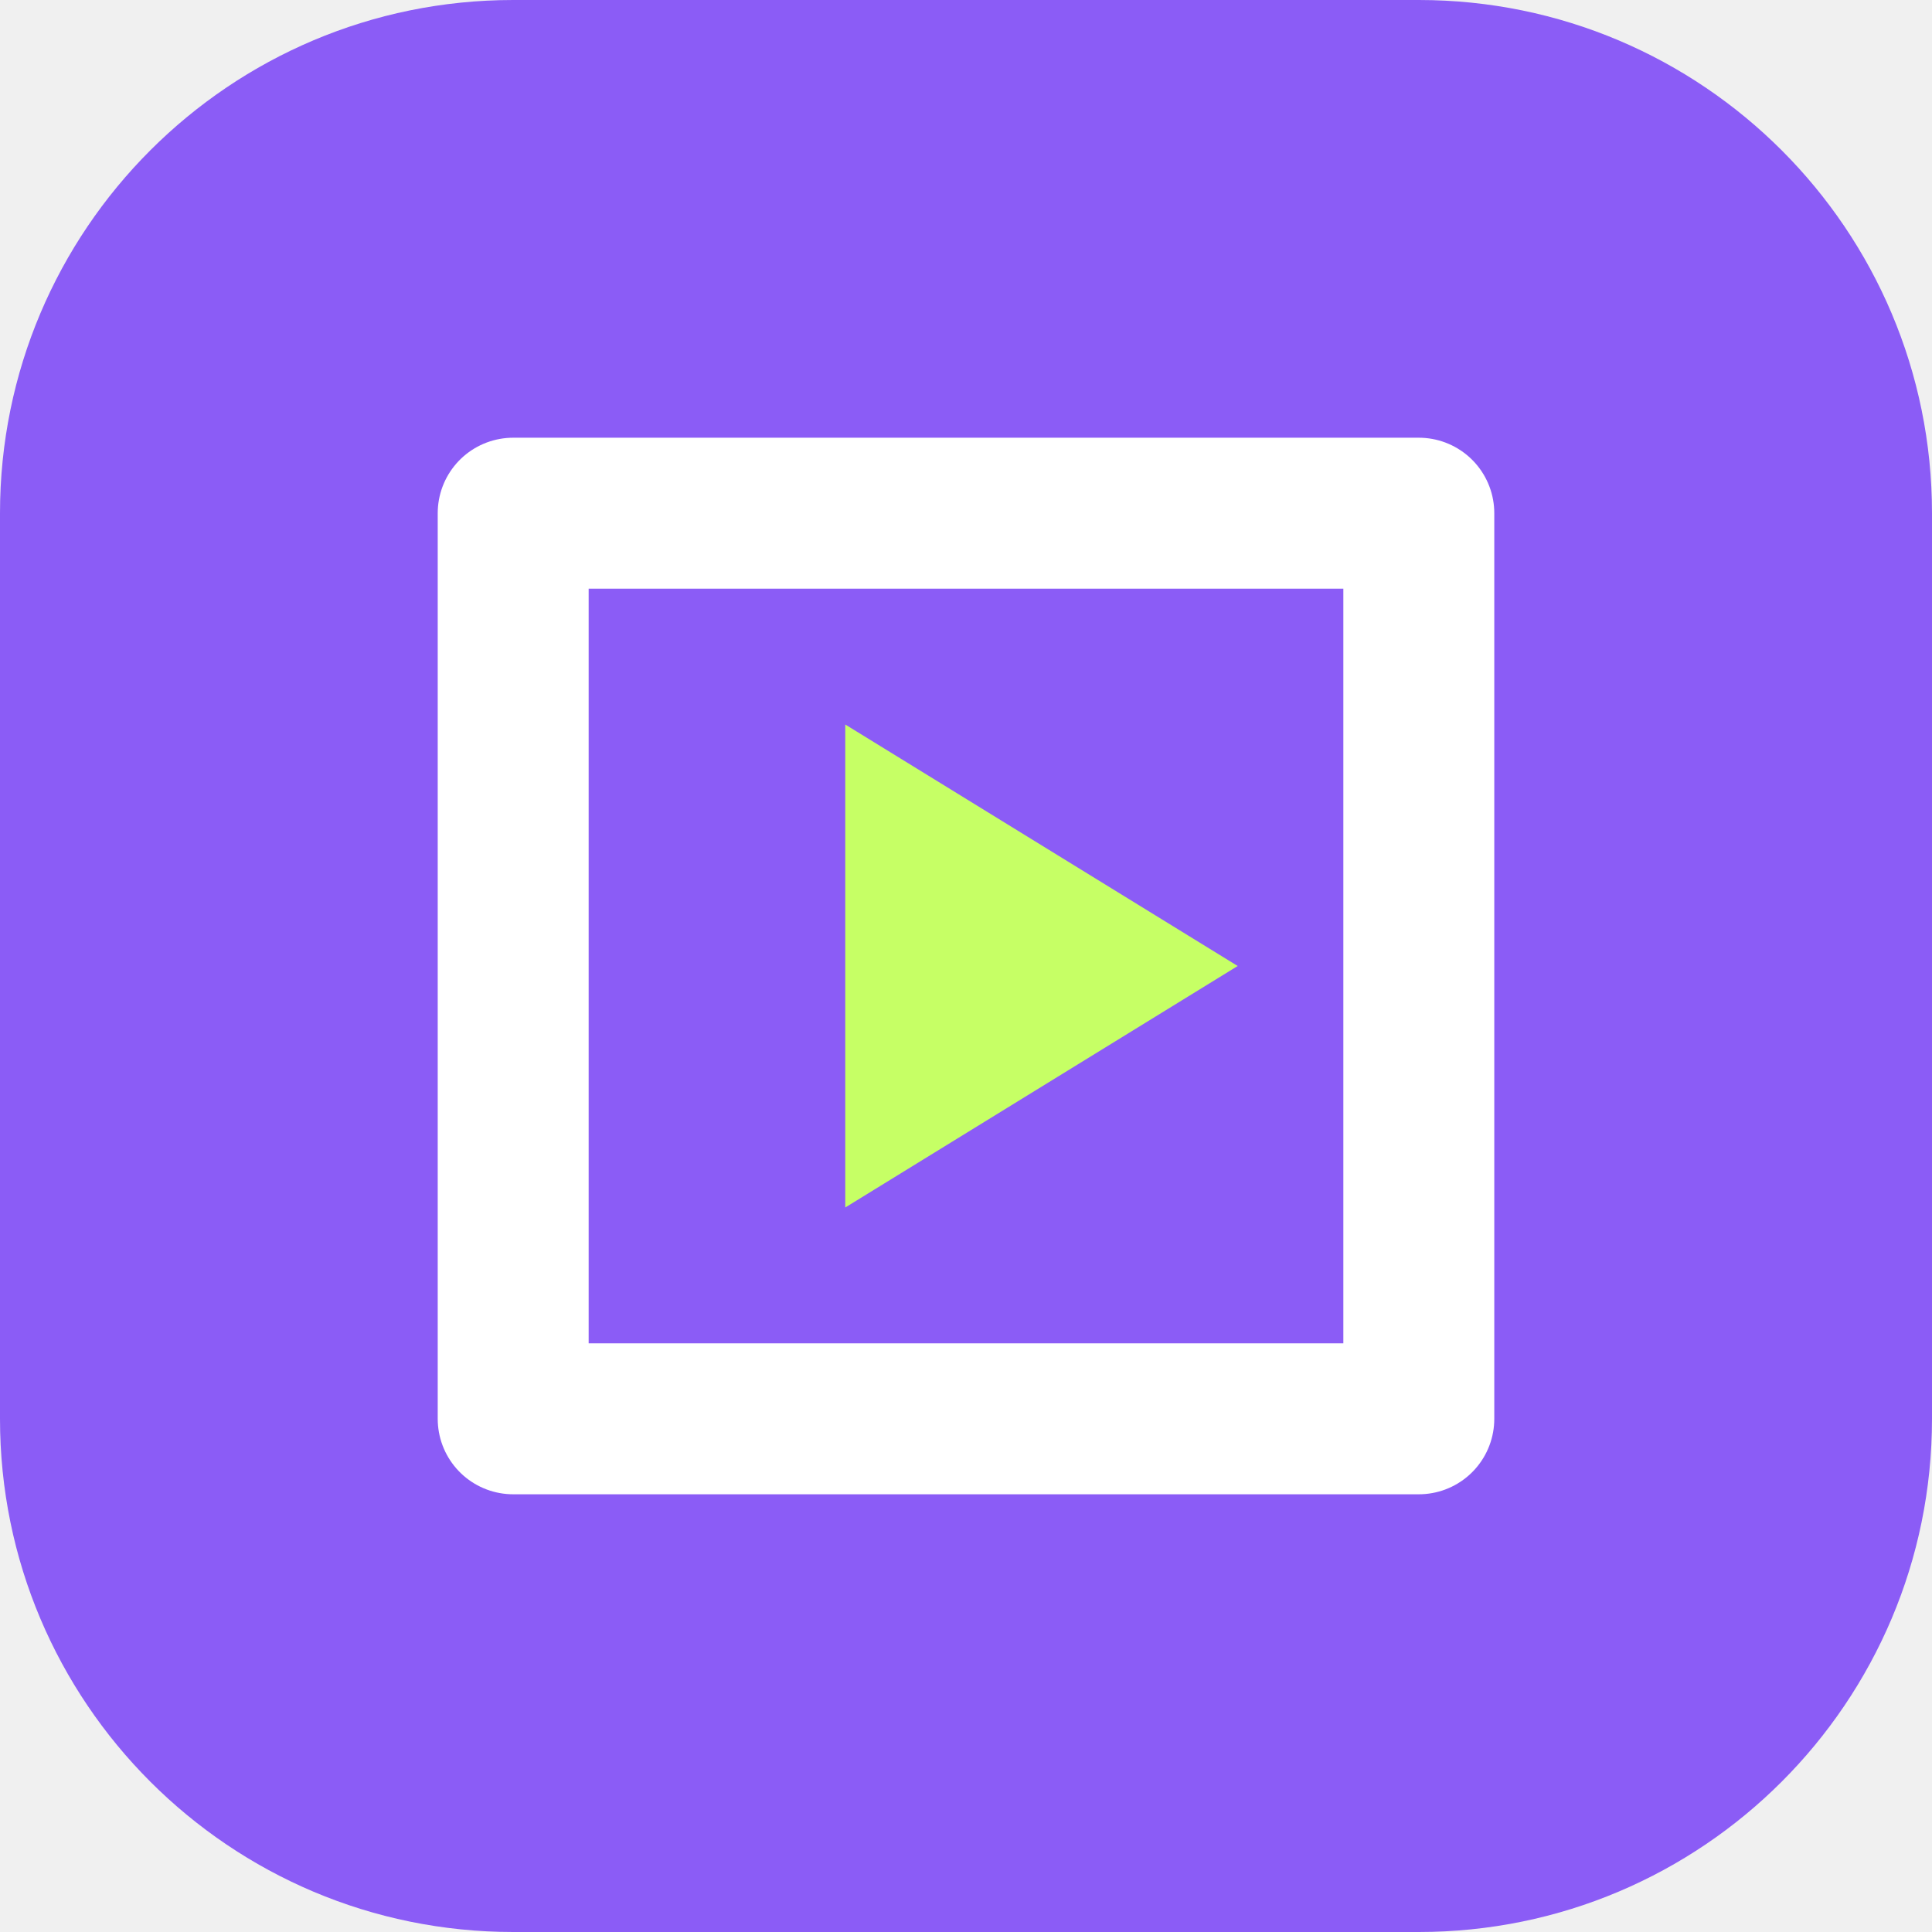
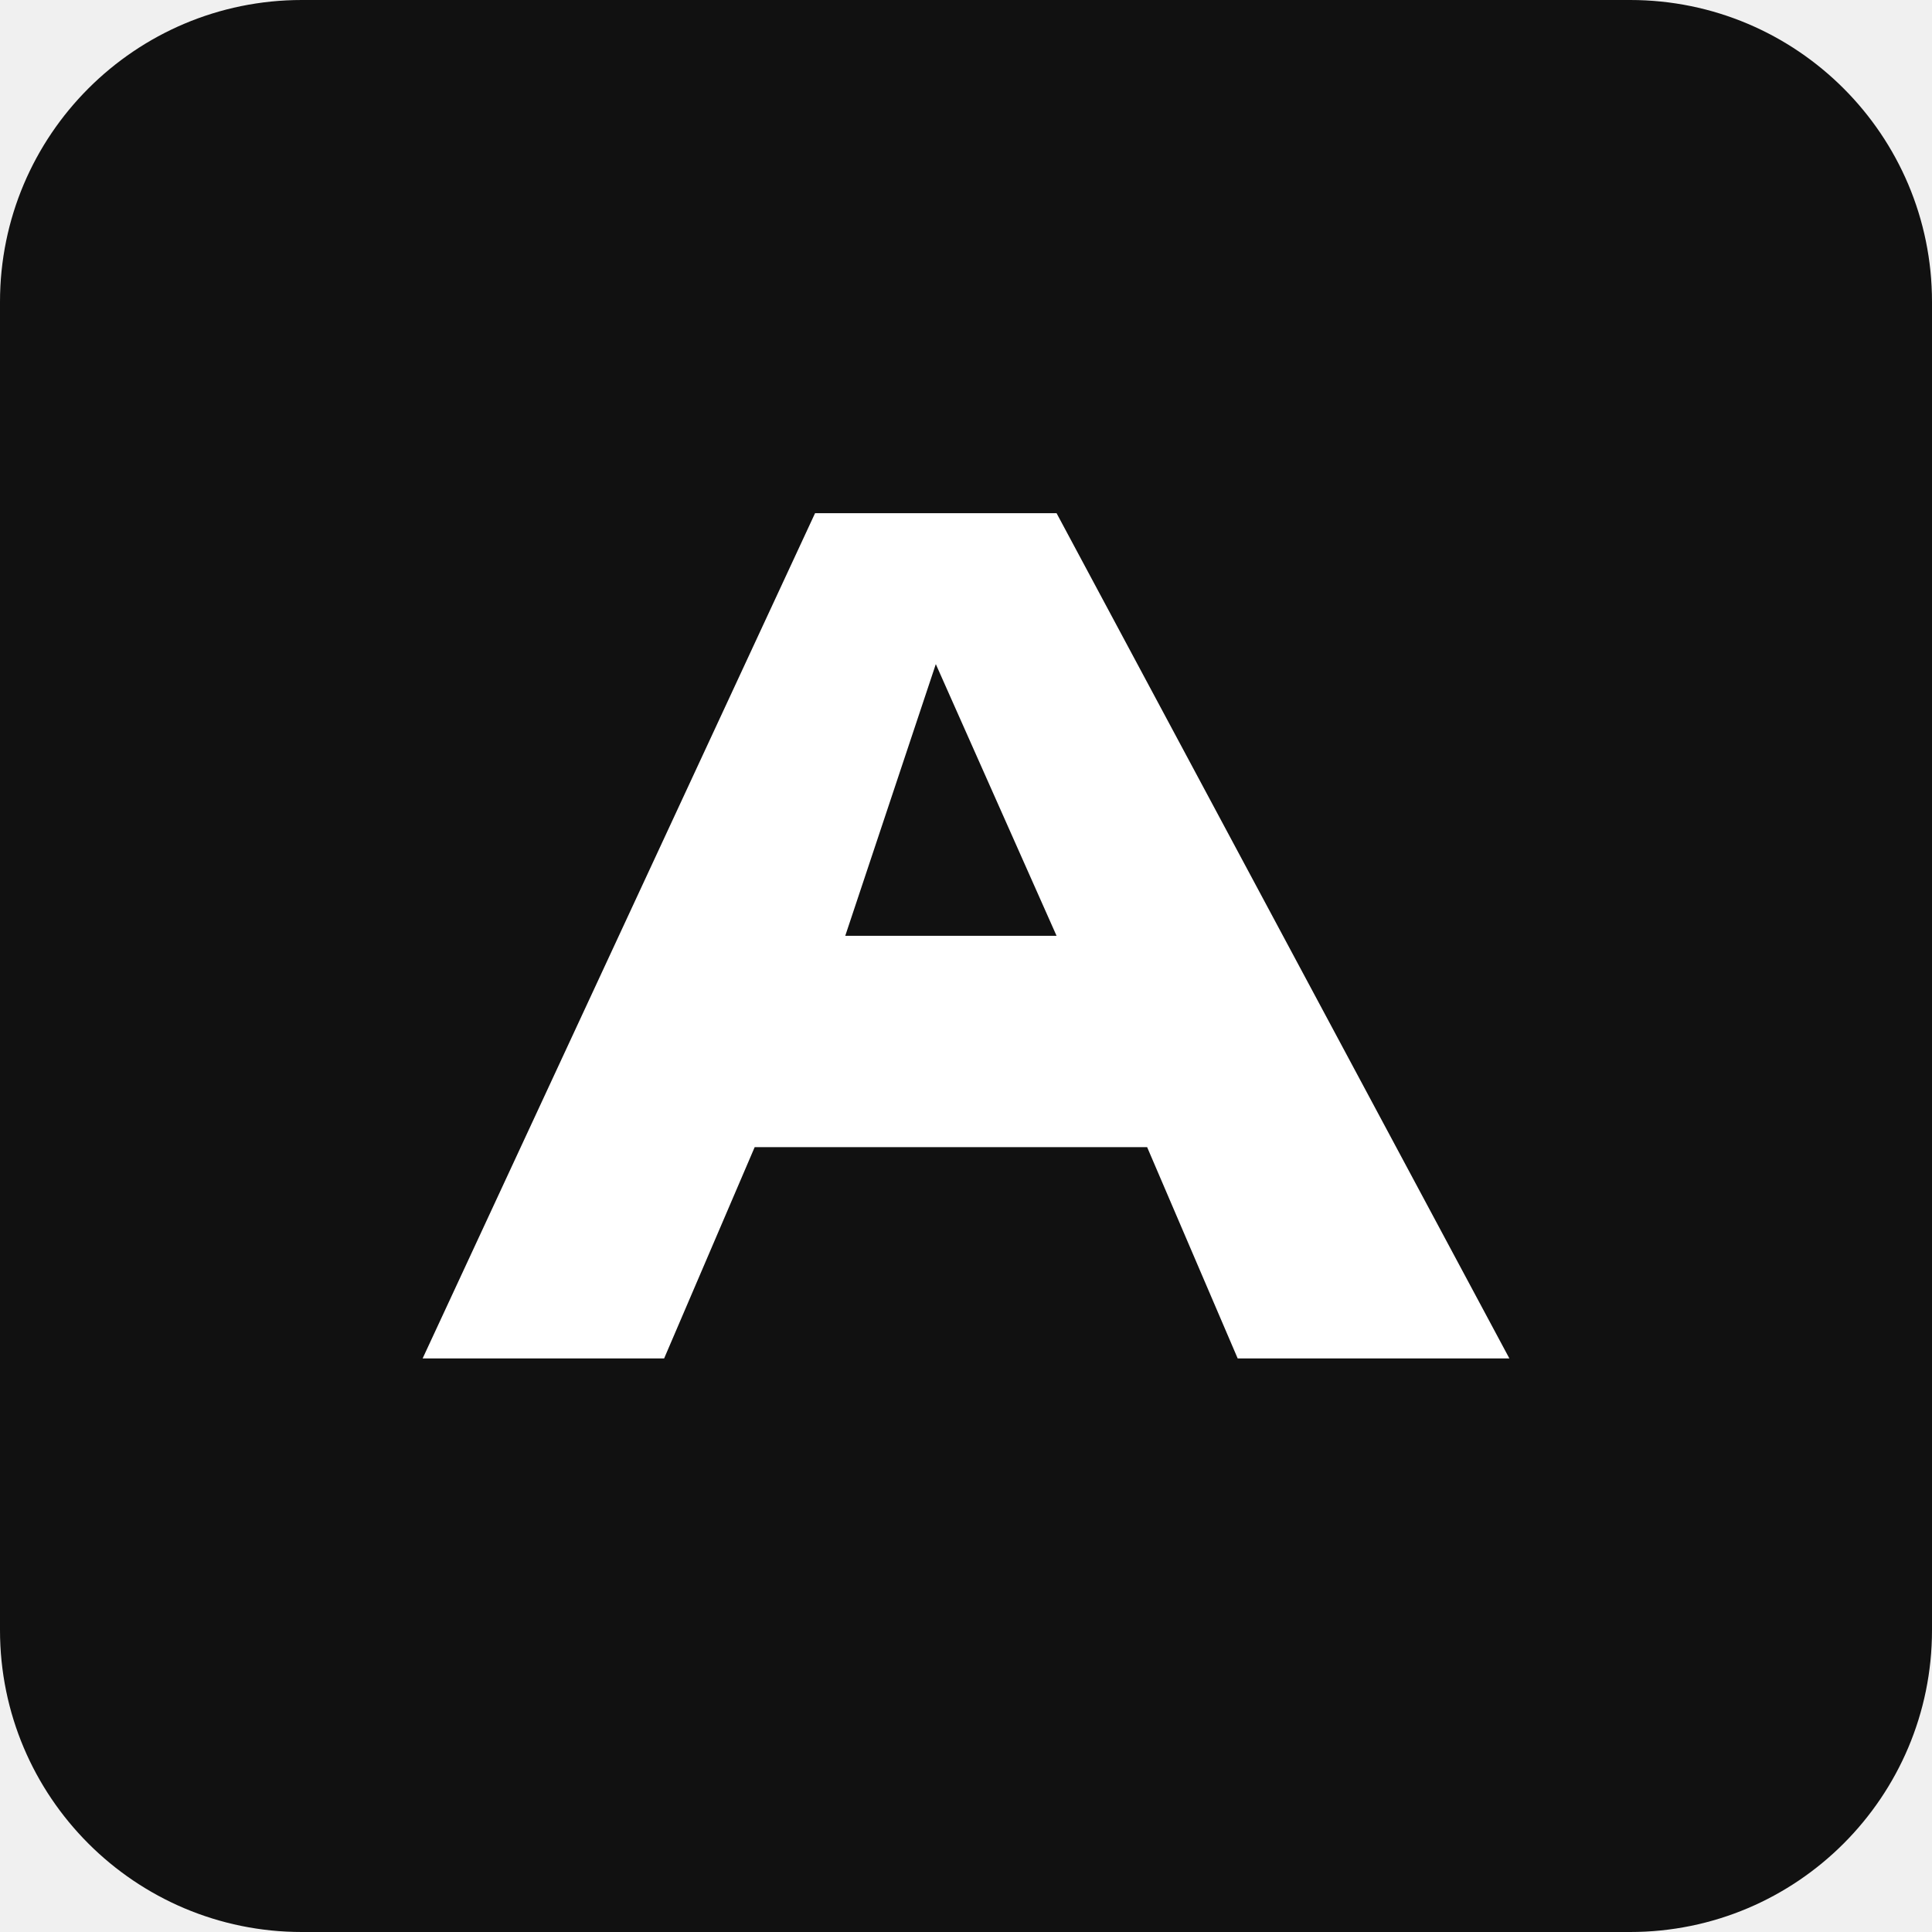
<svg xmlns="http://www.w3.org/2000/svg" viewBox="0 0 64 64">
-   <rect width="64" height="64" rx="17" fill="#8b5cf6" />
-   <path d="M17 17h30v30H17z" fill="none" stroke="#fff" stroke-width="5" stroke-linejoin="round" />
-   <path d="m28 24 13 8-13 8z" fill="#c6ff65" />
+   <rect width="64" height="64" rx="10" fill="#111" />
+   <path d="M14 45 27 17h8l15 28h-9l-3-7H25l-3 7h-8Zm14-14h7l-4-9-3 9Z" fill="#fff" />
</svg>
